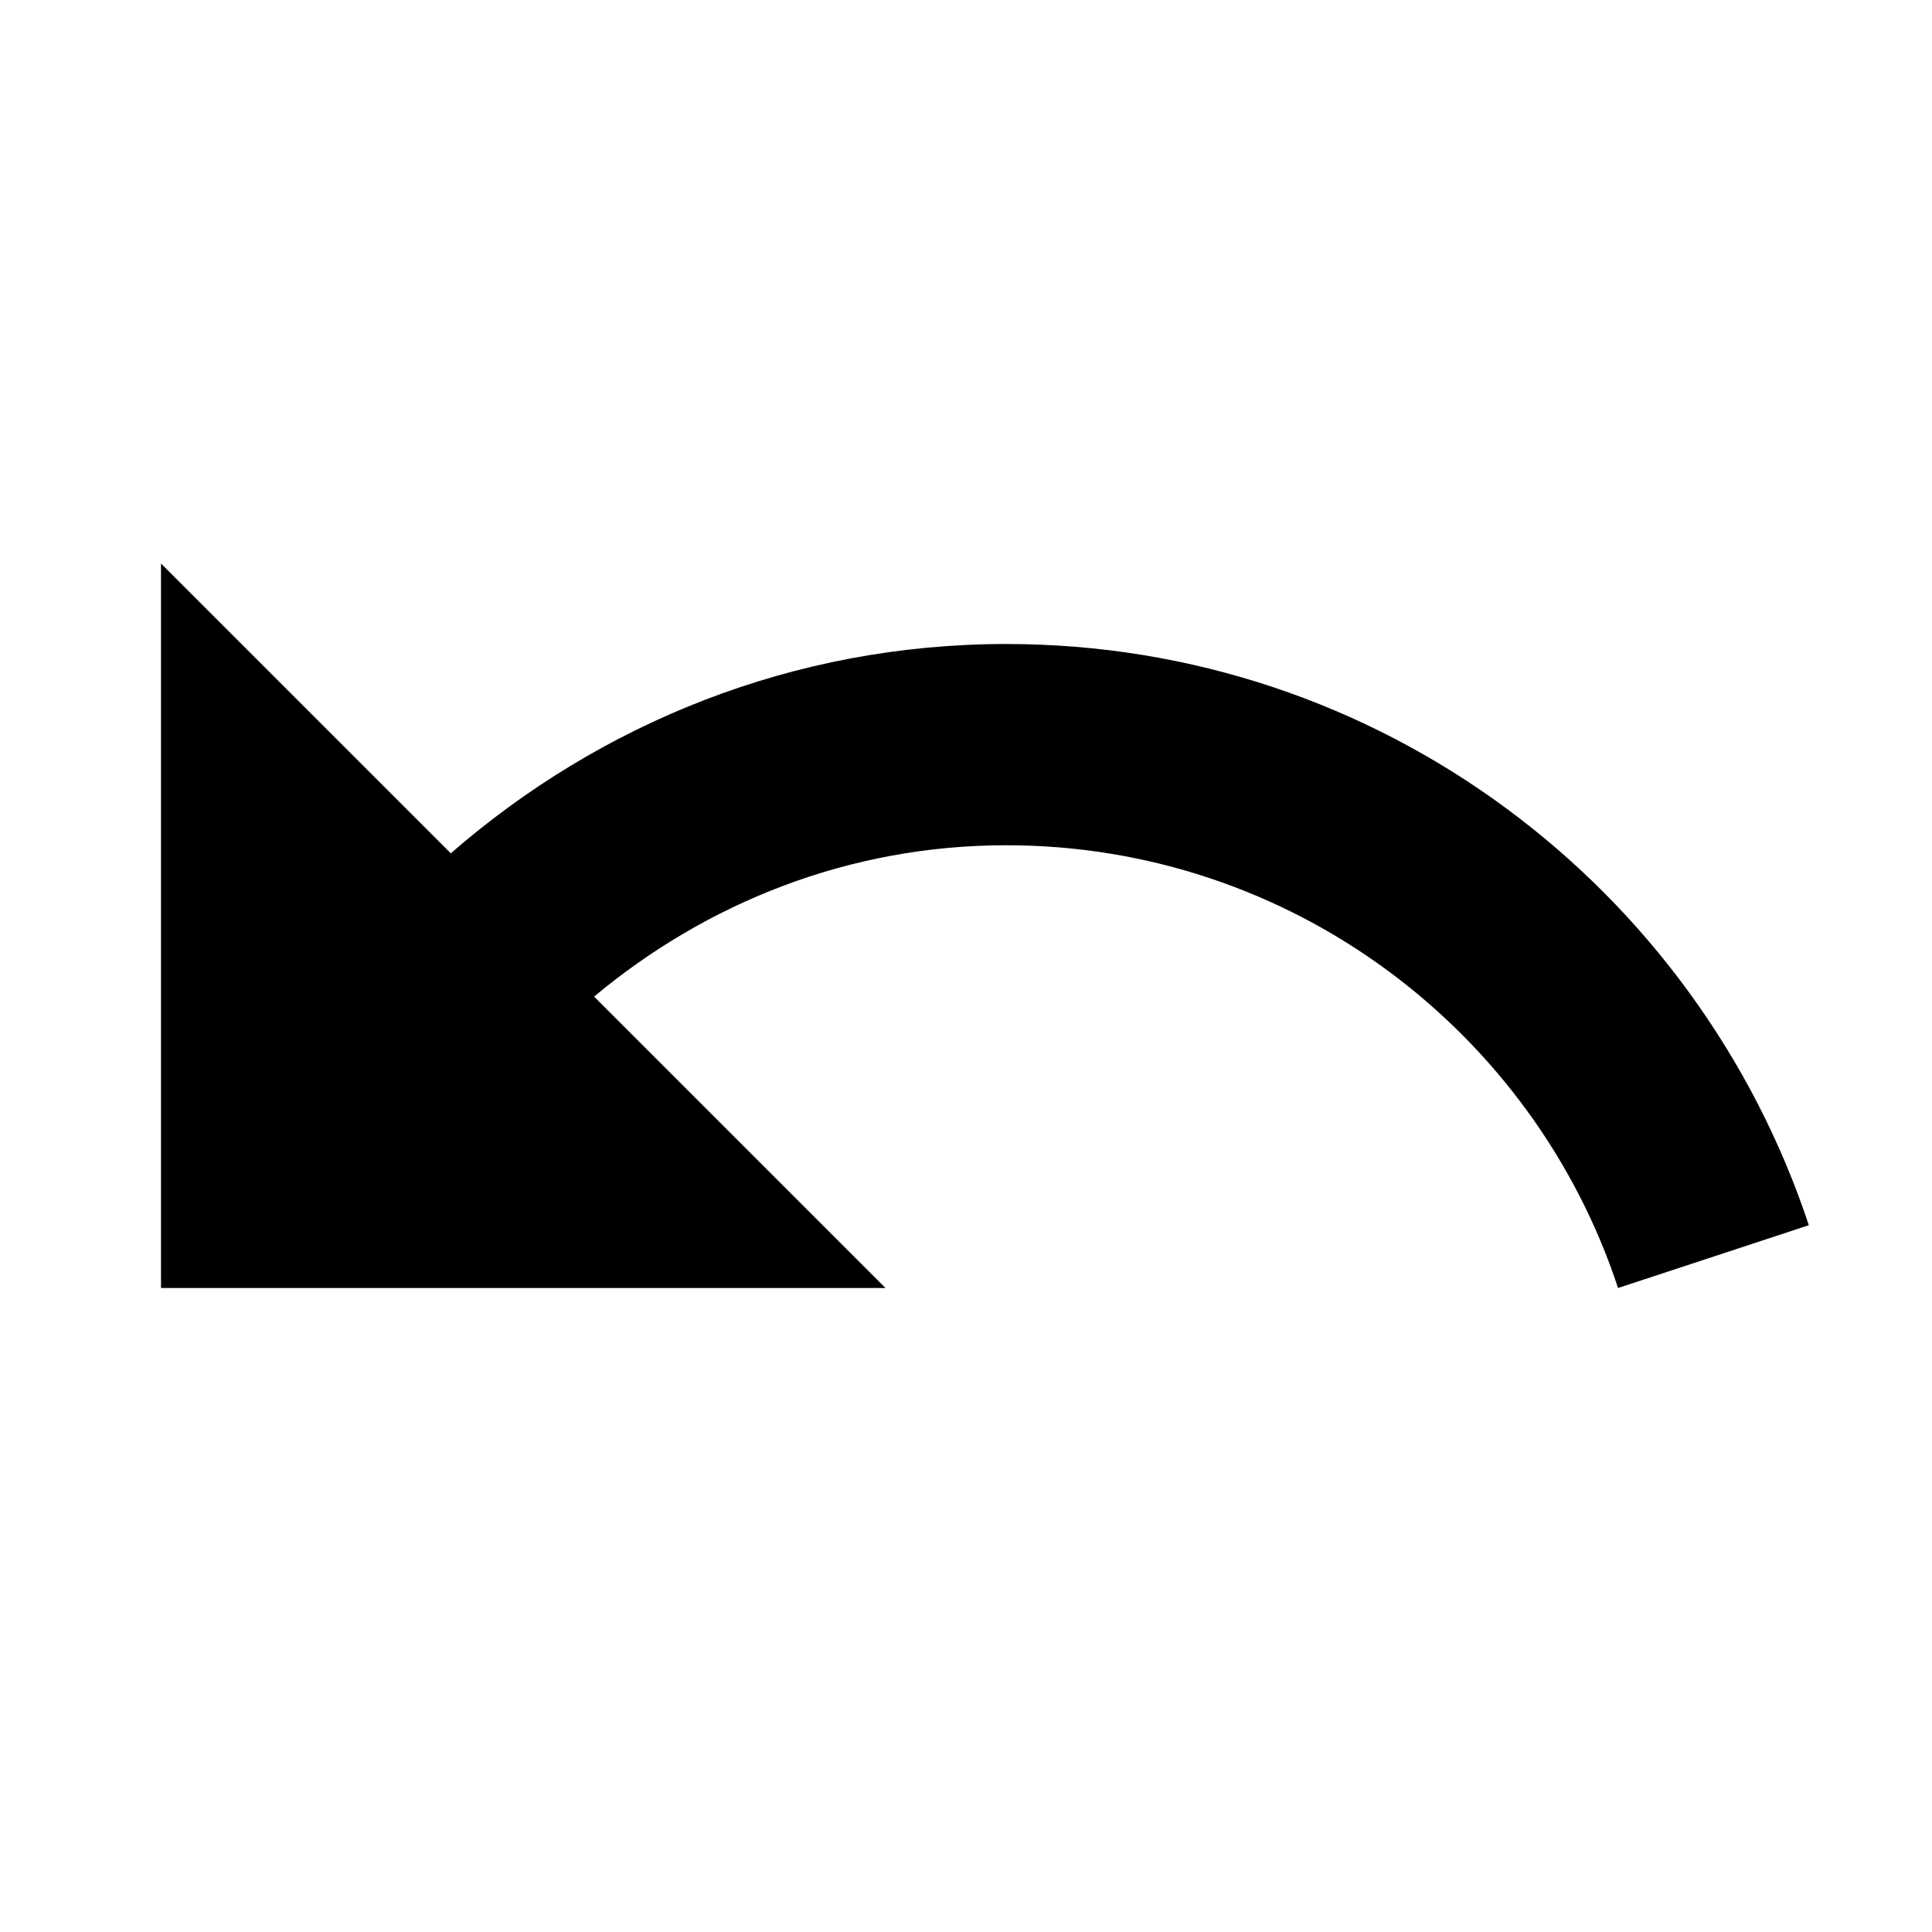
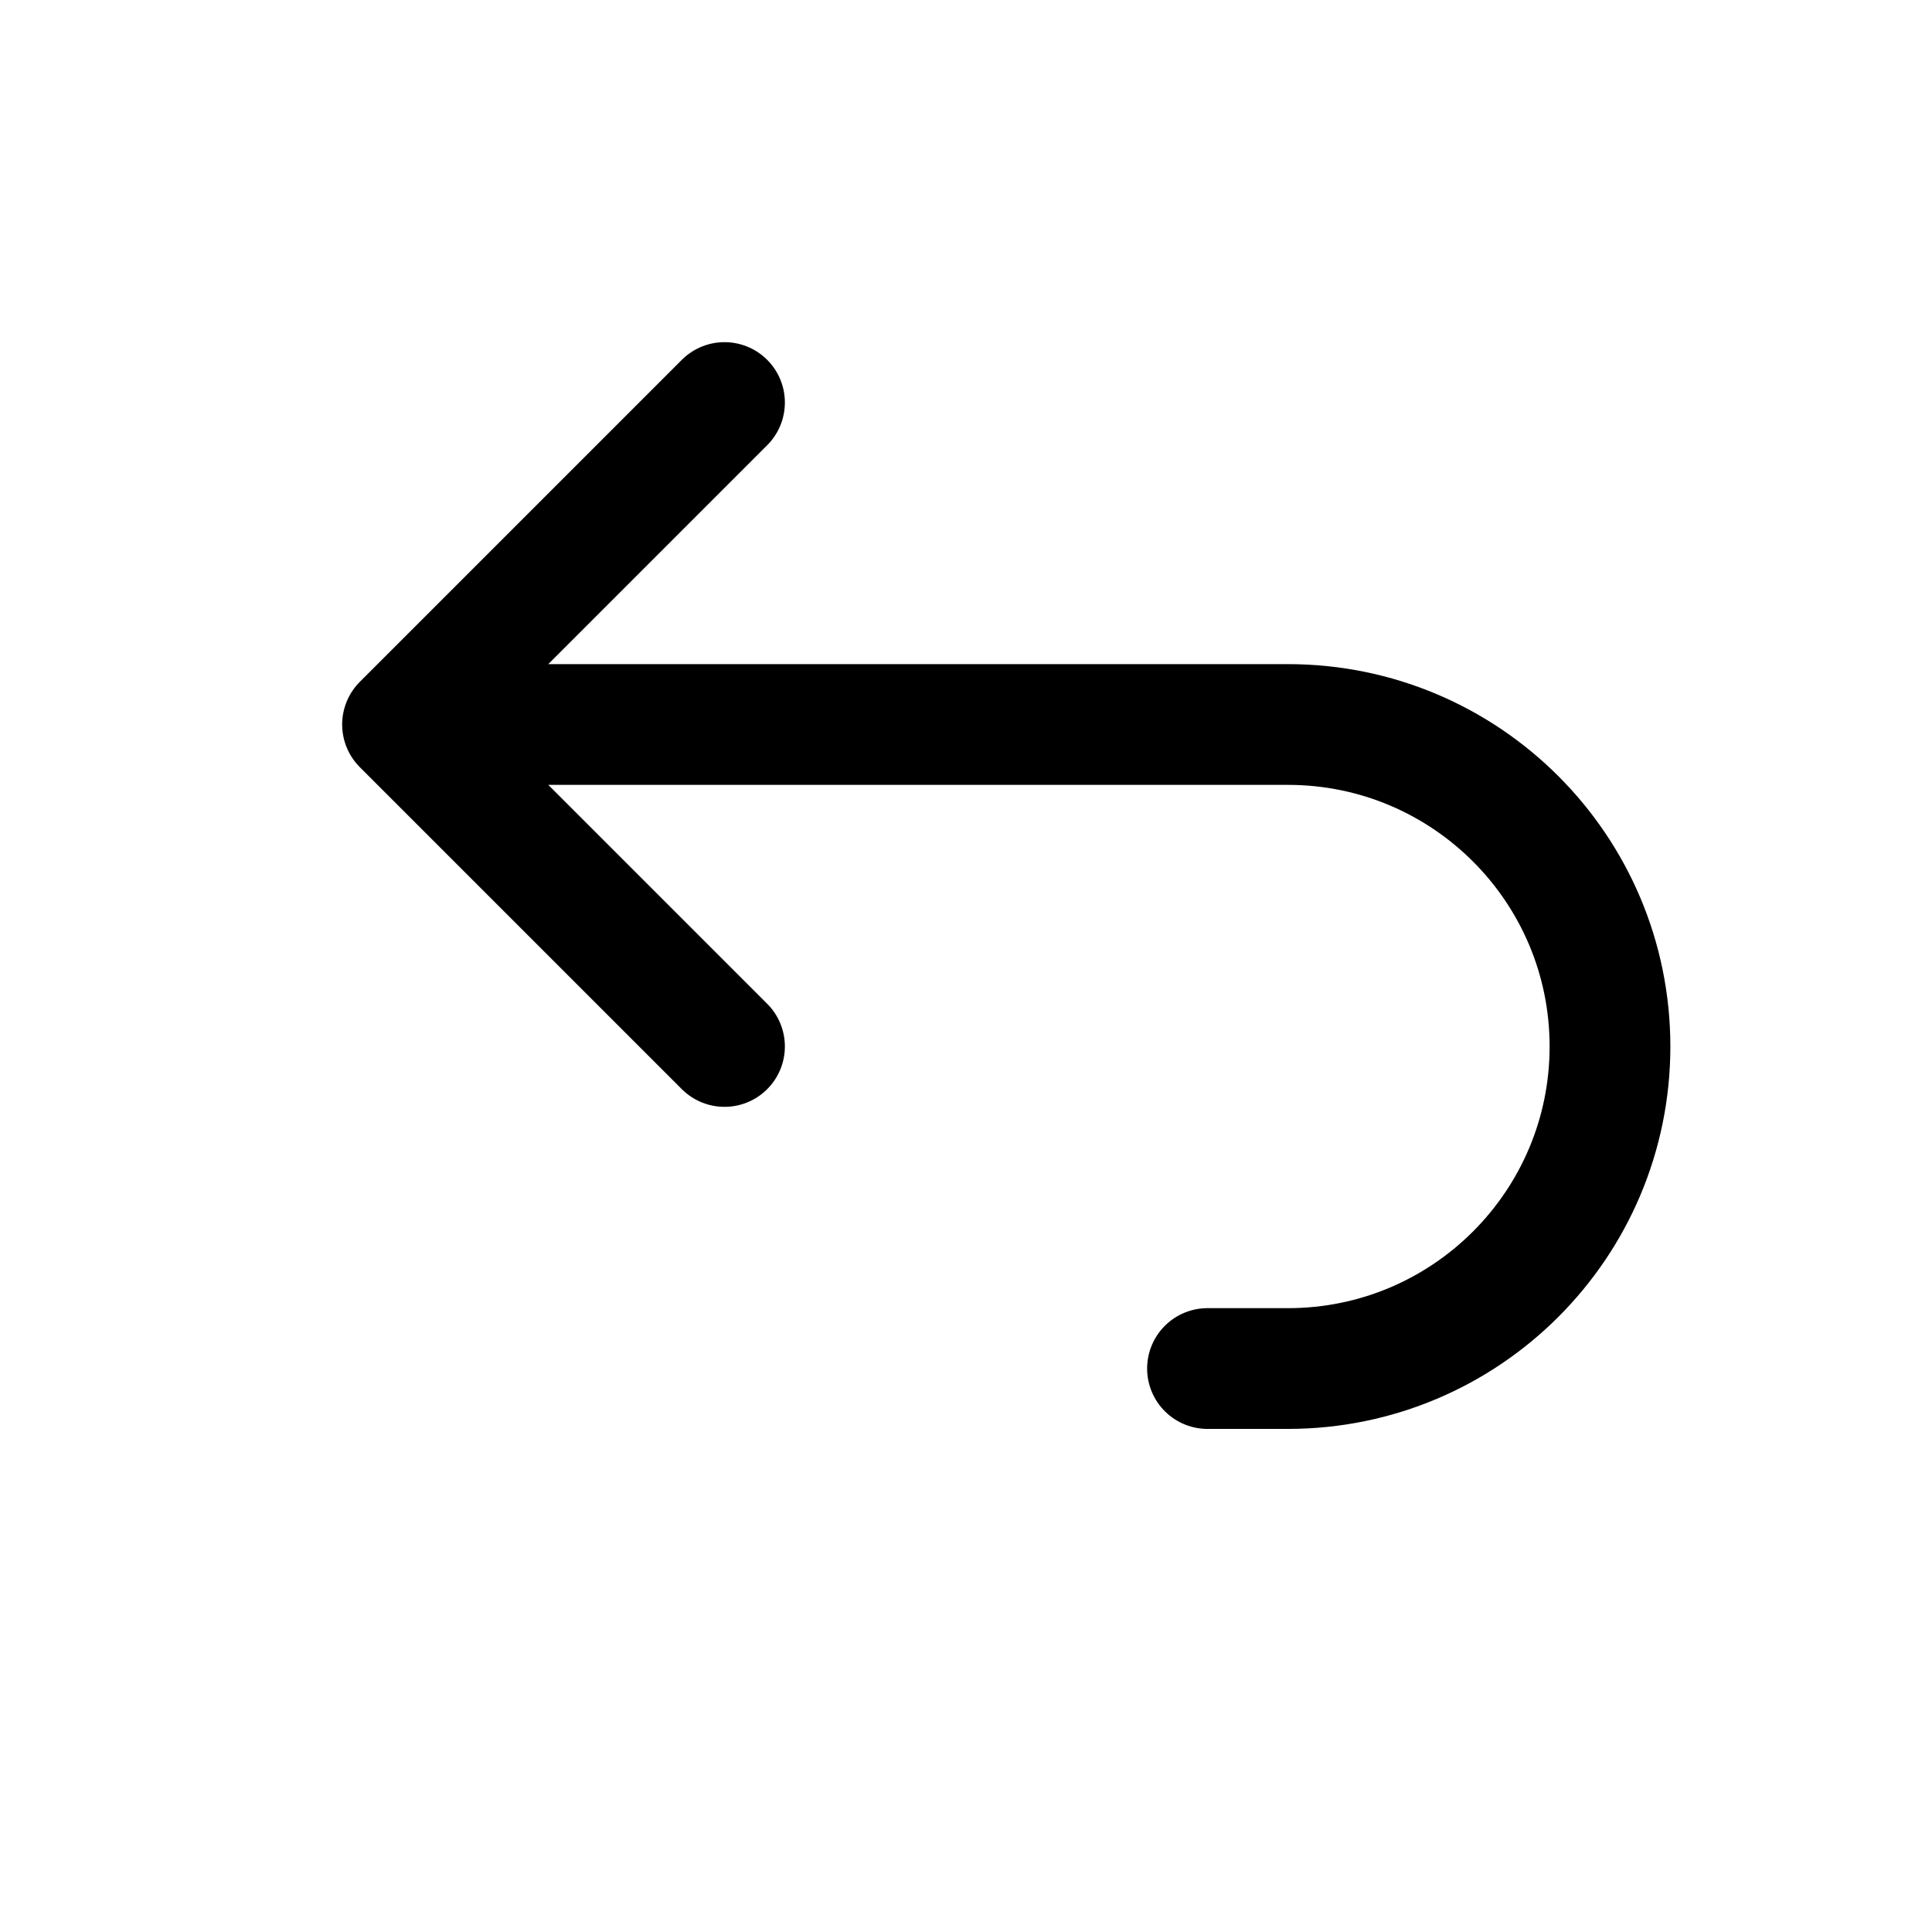
- <svg xmlns="http://www.w3.org/2000/svg" height="24px" viewBox="0 0 24 24" width="24px" fill="#000000">
-   <path d="M0 0h24v24H0V0z" fill="none" />
-   <path d="M12.5 8c-2.65 0-5.05.99-6.9 2.6L2 7v9h9l-3.62-3.62c1.39-1.16 3.16-1.88 5.12-1.88 3.54 0 6.55 2.31 7.6 5.5l2.37-.78C21.08 11.03 17.15 8 12.5 8z" />
+ <svg xmlns="http://www.w3.org/2000/svg" viewBox="0 0 20 20" height="20px" width="20px" fill="none" stroke="#000000" stroke-linecap="round" stroke-linejoin="round">
+   <path d="M7.5 10.833 4.167 7.5 7.5 4.167M4.167 7.5h9.166a3.333 3.333 0 0 1 0 6.667H12.5" stroke-width="1.25" />
</svg>
